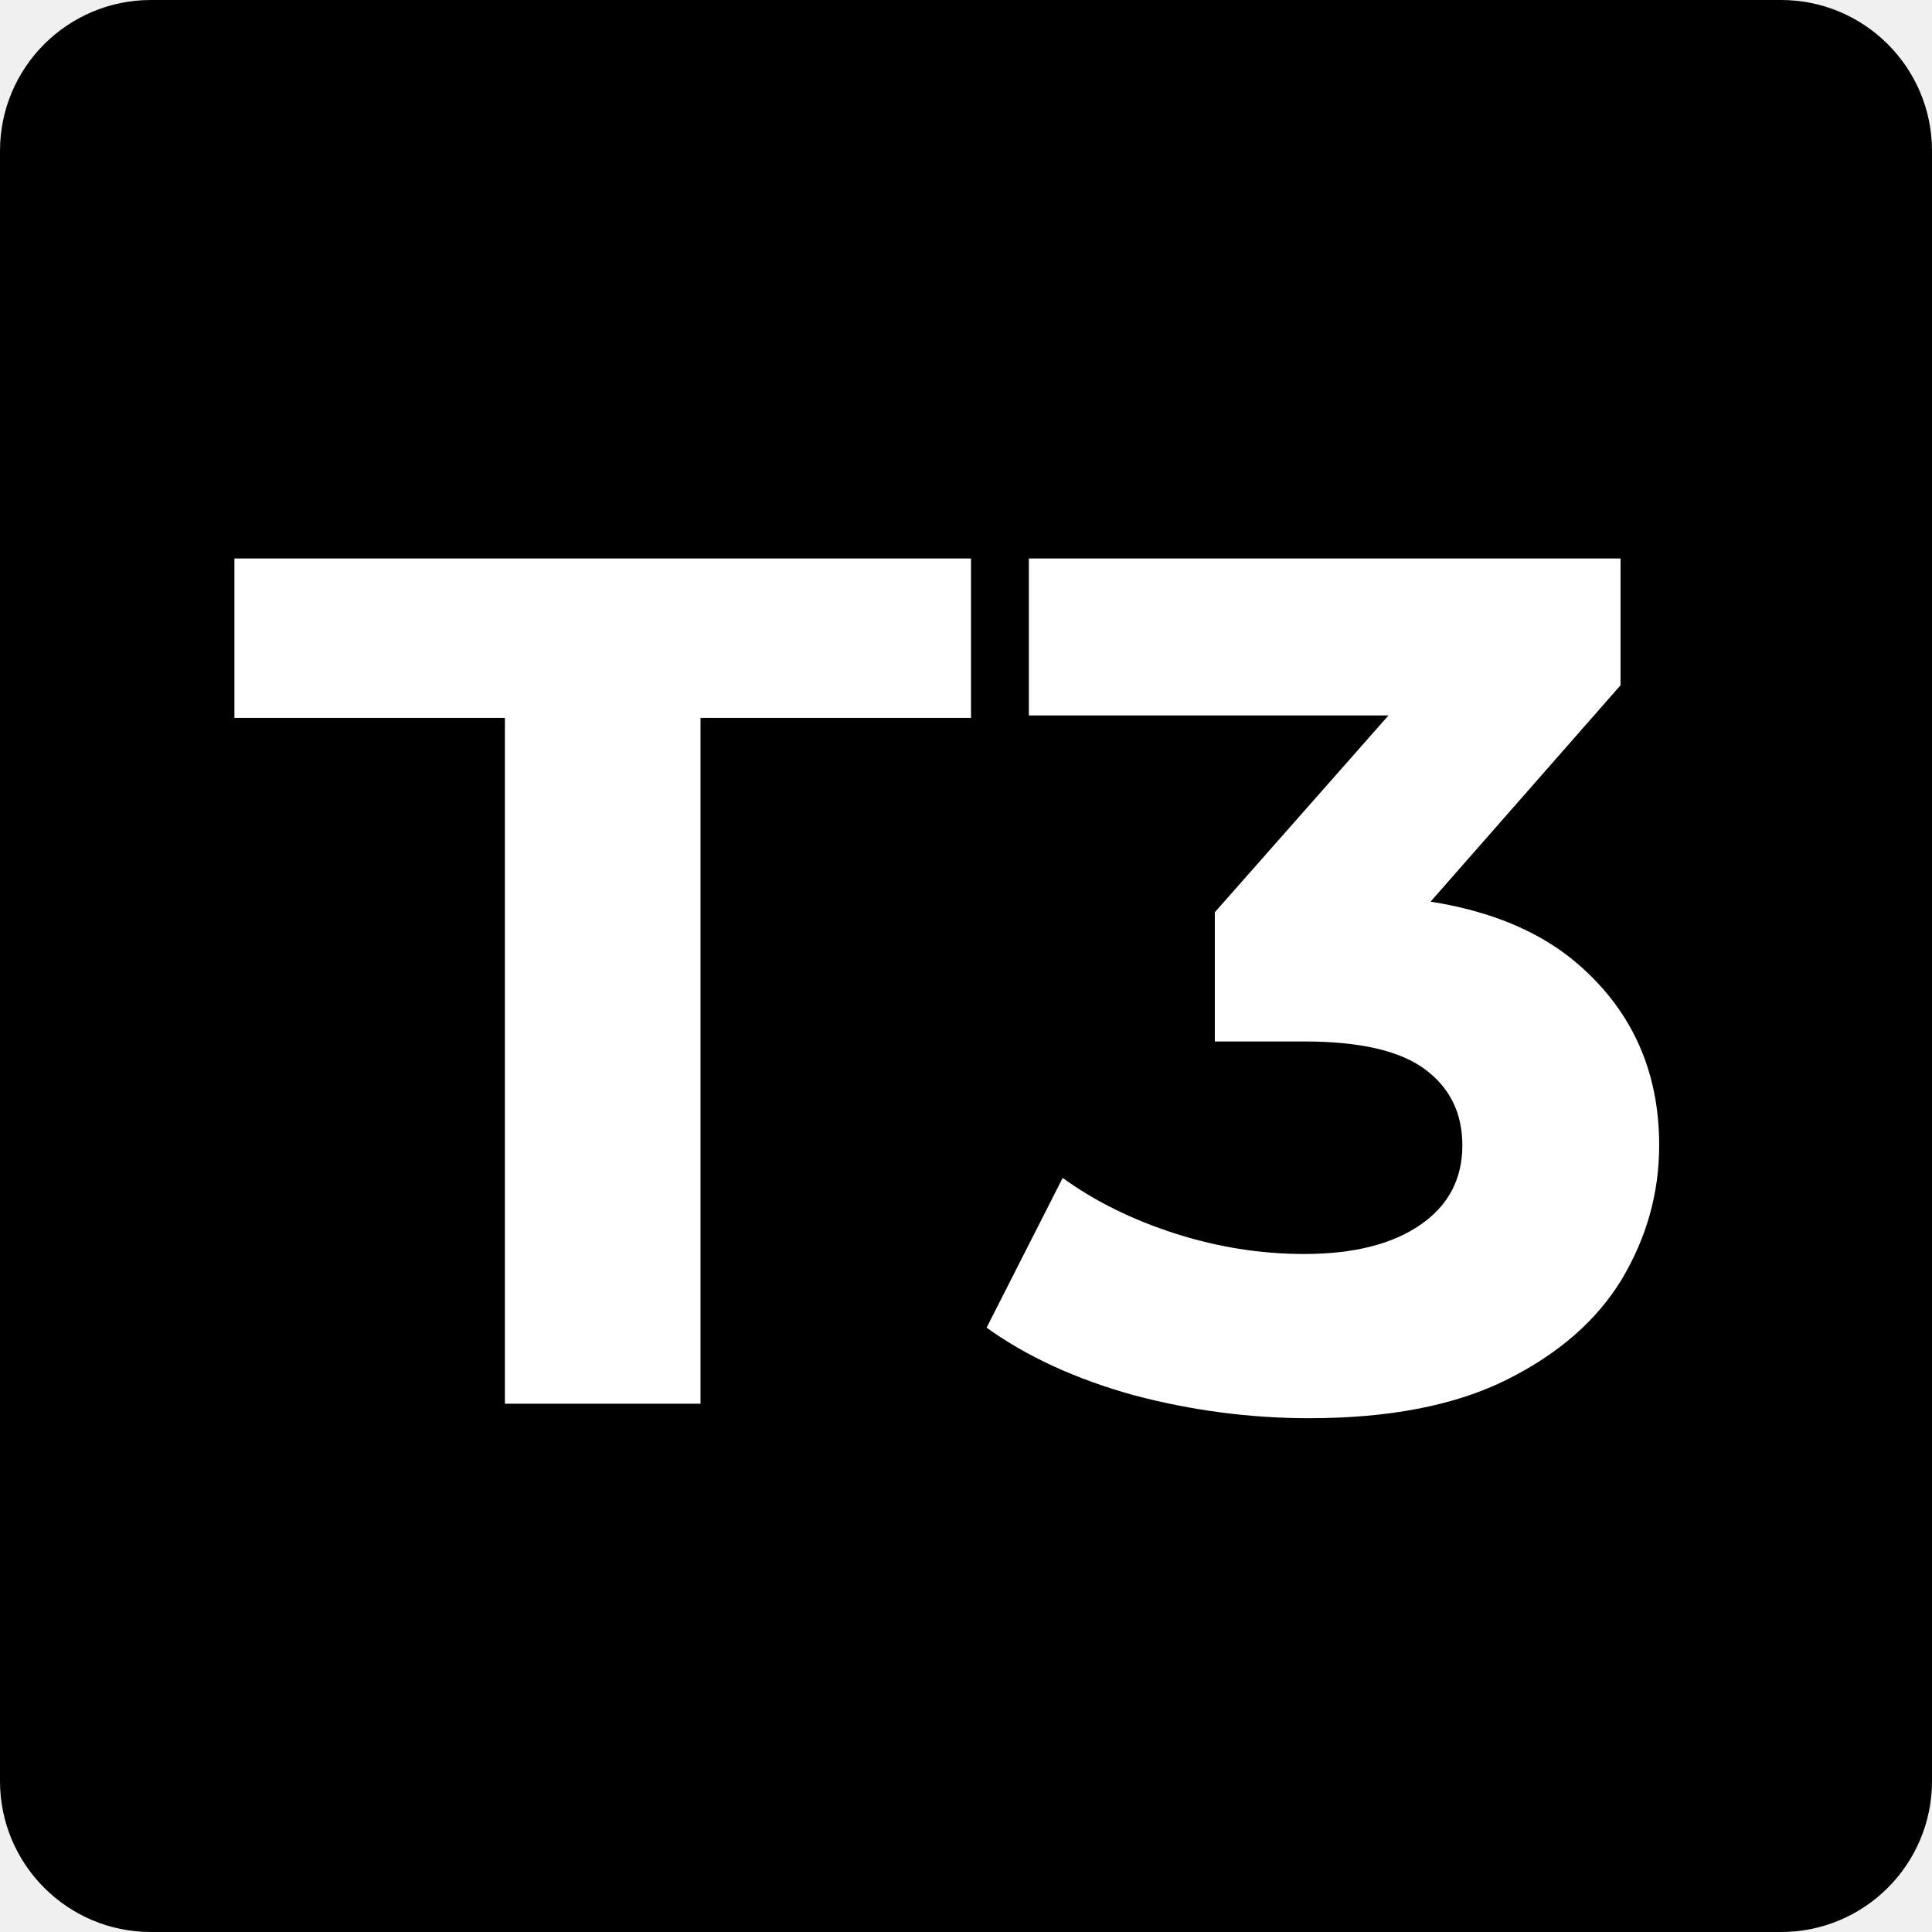
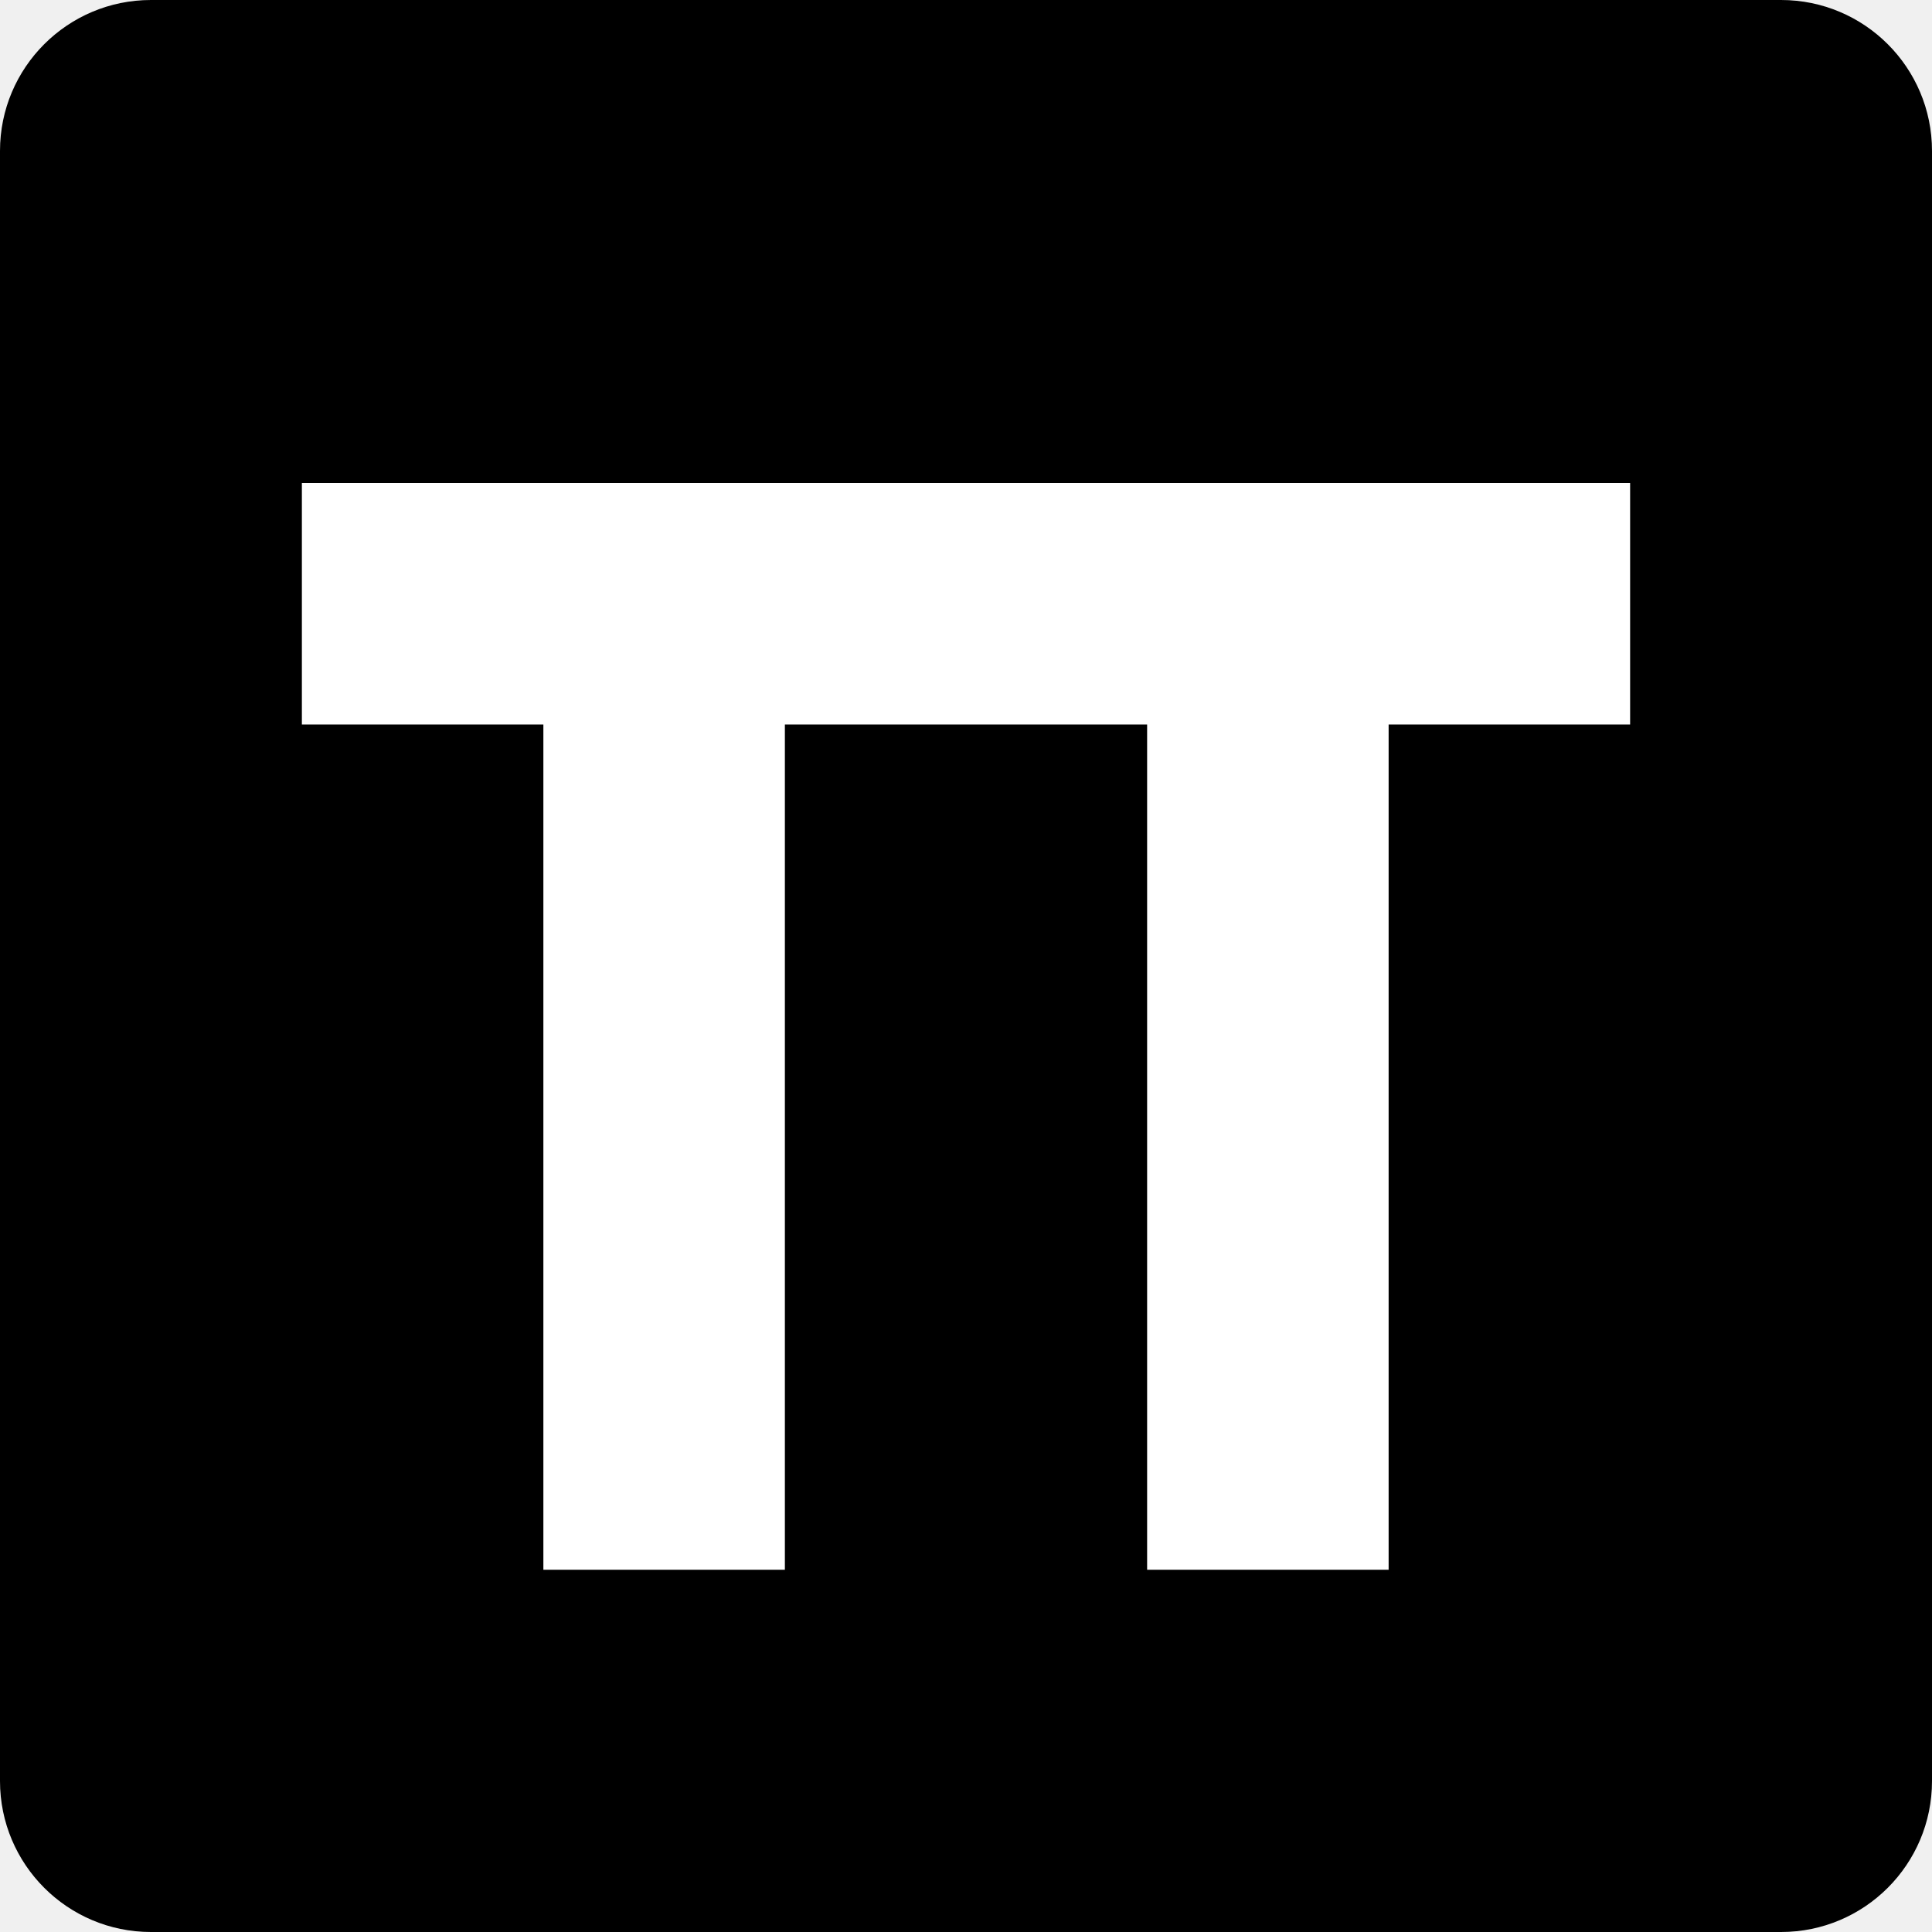
<svg xmlns="http://www.w3.org/2000/svg" width="128" height="128" viewBox="0 0 128 128" fill="none">
-   <path d="M0 10C0 4.477 4.477 0 10 0H118C123.523 0 128 4.477 128 10V118C128 123.523 123.523 128 118 128H10C4.477 128 0 123.523 0 118V10Z" fill="black" />
-   <path d="M33.451 93V47.56H15.531V37H64.331V47.56H46.411V93H33.451ZM86.725 93.96C82.832 93.96 78.965 93.453 75.125 92.44C71.285 91.373 68.032 89.88 65.365 87.96L70.405 78.04C72.539 79.587 75.019 80.813 77.845 81.72C80.672 82.627 83.525 83.08 86.405 83.08C89.659 83.08 92.219 82.44 94.085 81.16C95.952 79.88 96.885 78.12 96.885 75.88C96.885 73.747 96.059 72.067 94.405 70.84C92.752 69.613 90.085 69 86.405 69H80.485V60.44L96.085 42.76L97.525 47.4H68.165V37H107.365V45.4L91.845 63.08L85.285 59.32H89.045C95.925 59.32 101.125 60.867 104.645 63.96C108.165 67.053 109.925 71.027 109.925 75.88C109.925 79.027 109.099 81.987 107.445 84.76C105.792 87.48 103.259 89.693 99.845 91.4C96.432 93.107 92.059 93.96 86.725 93.96Z" fill="white" />
+   <rect width="128" height="128" rx="10" fill="black" />
+   <path d="M20 32H108V48H92V104H76V48H52V104H36V48H20V32Z" fill="white" />
</svg>
